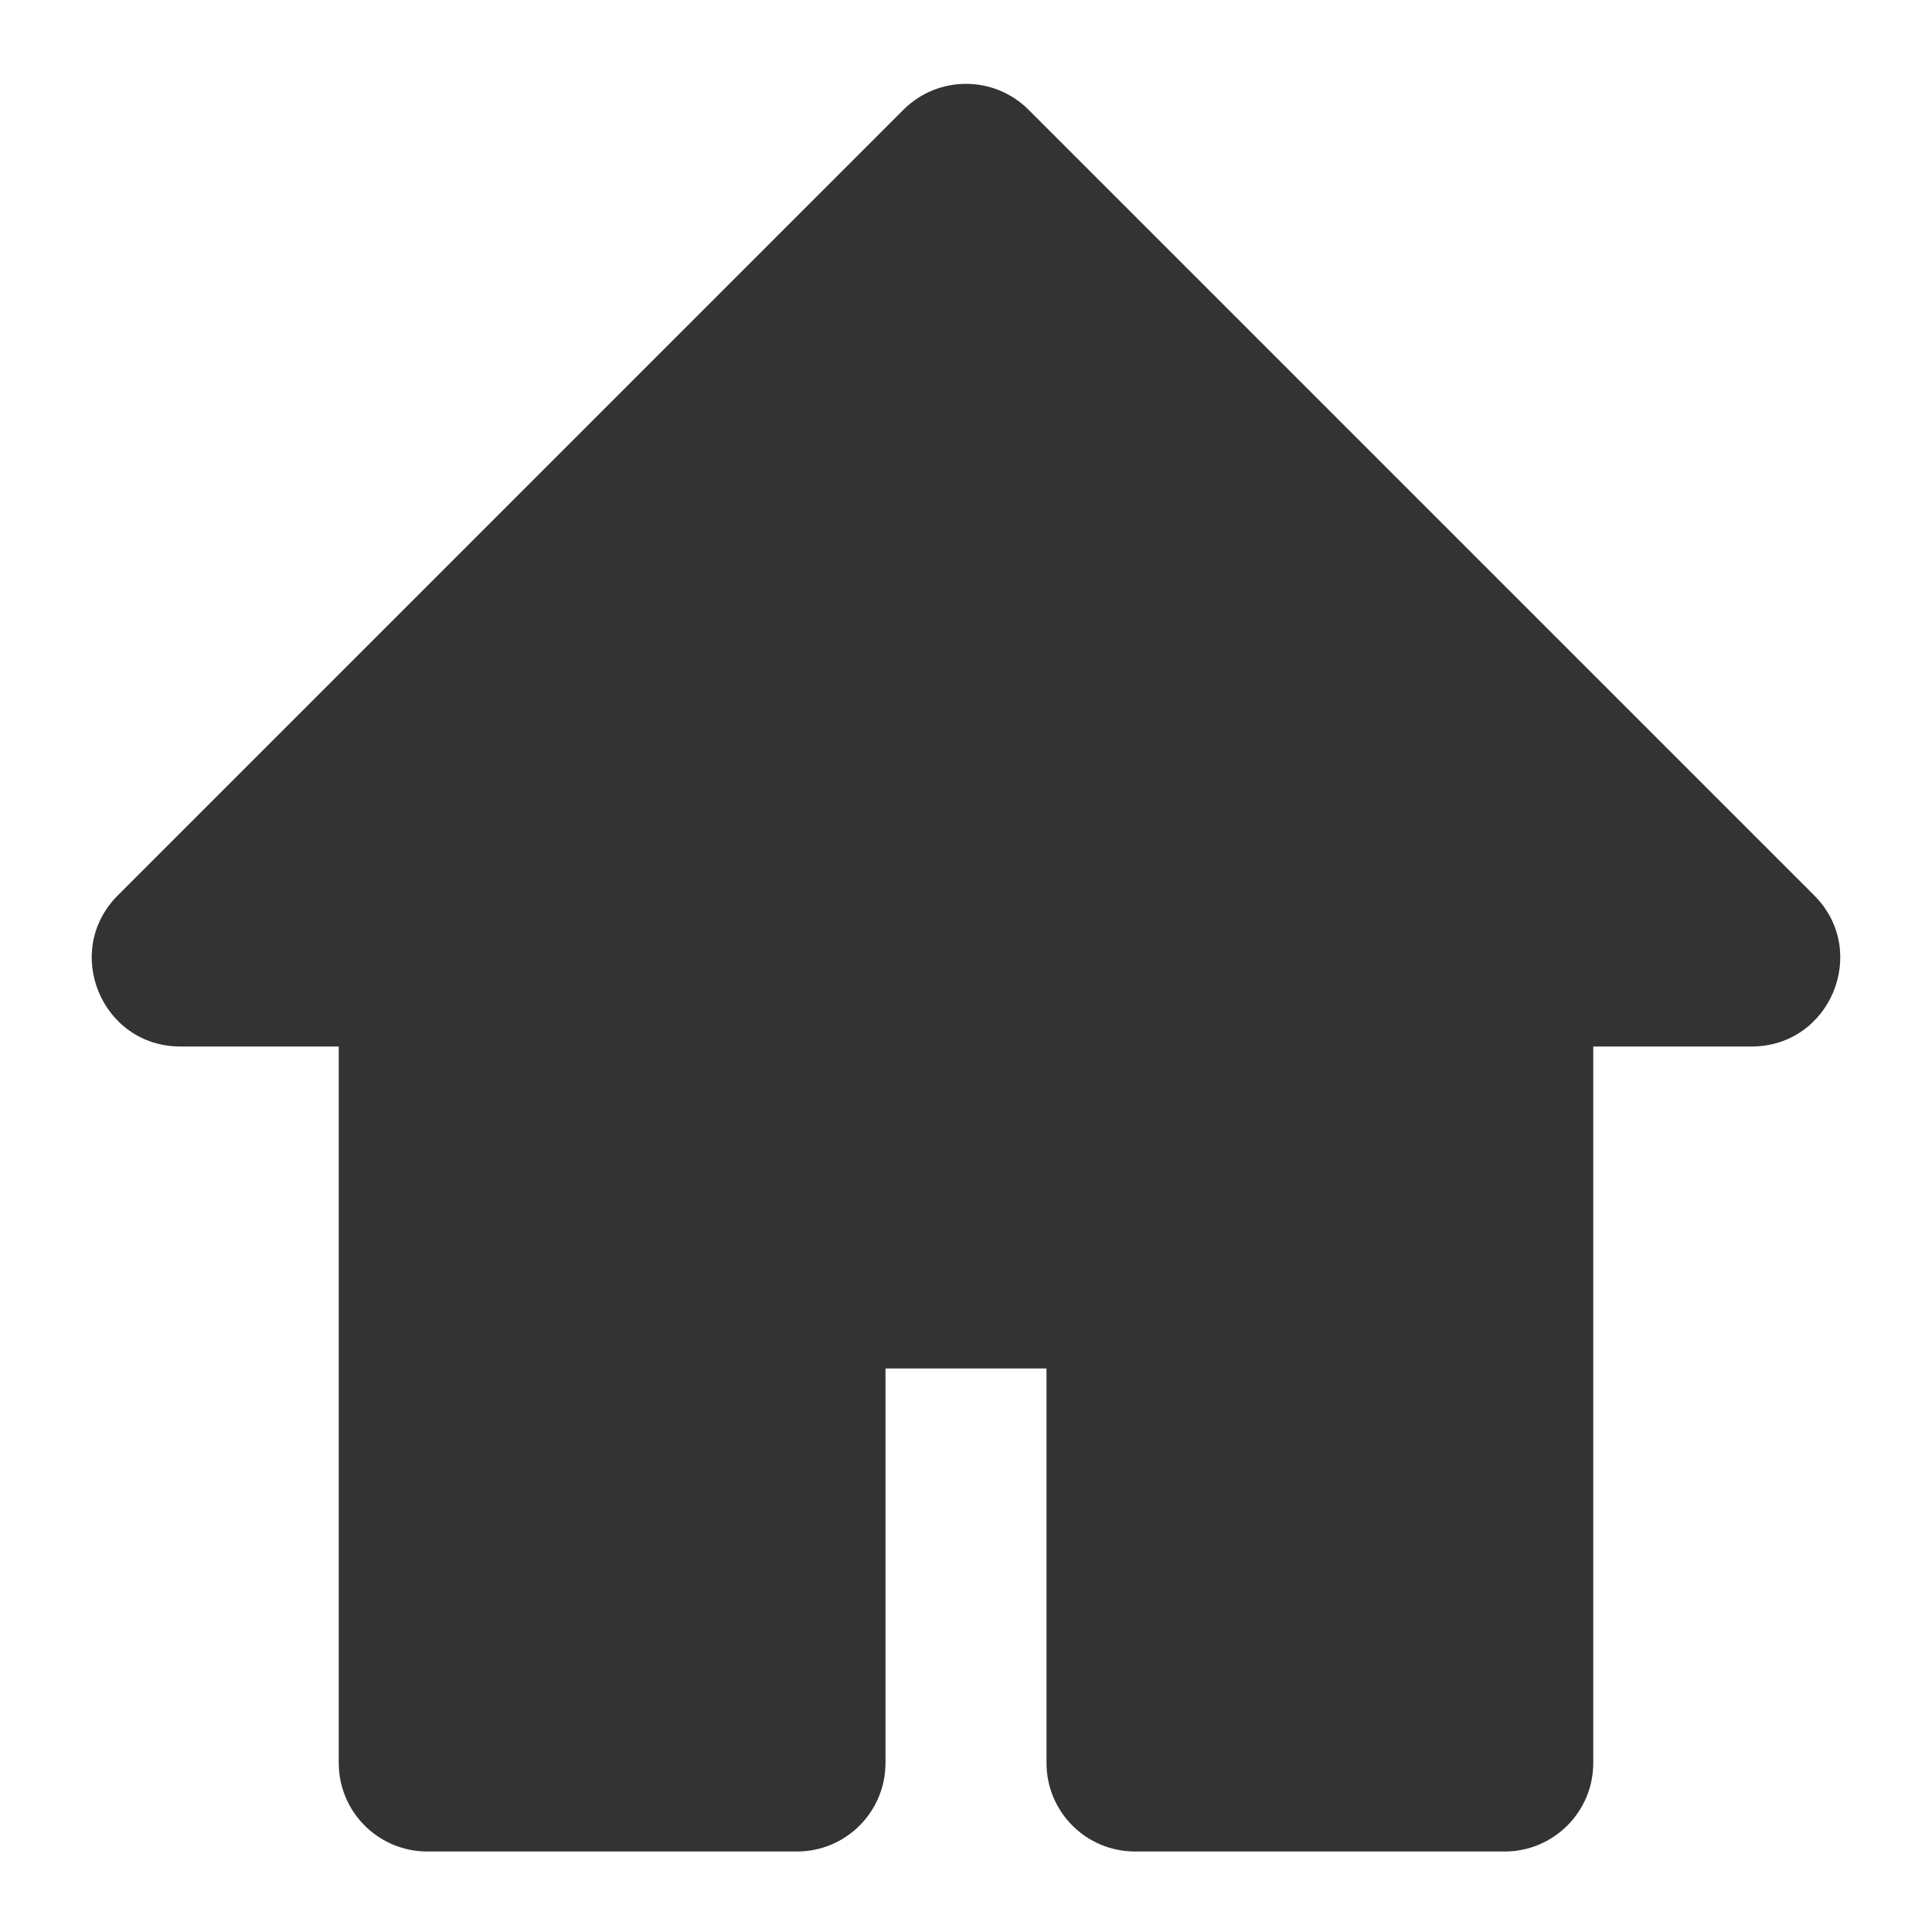
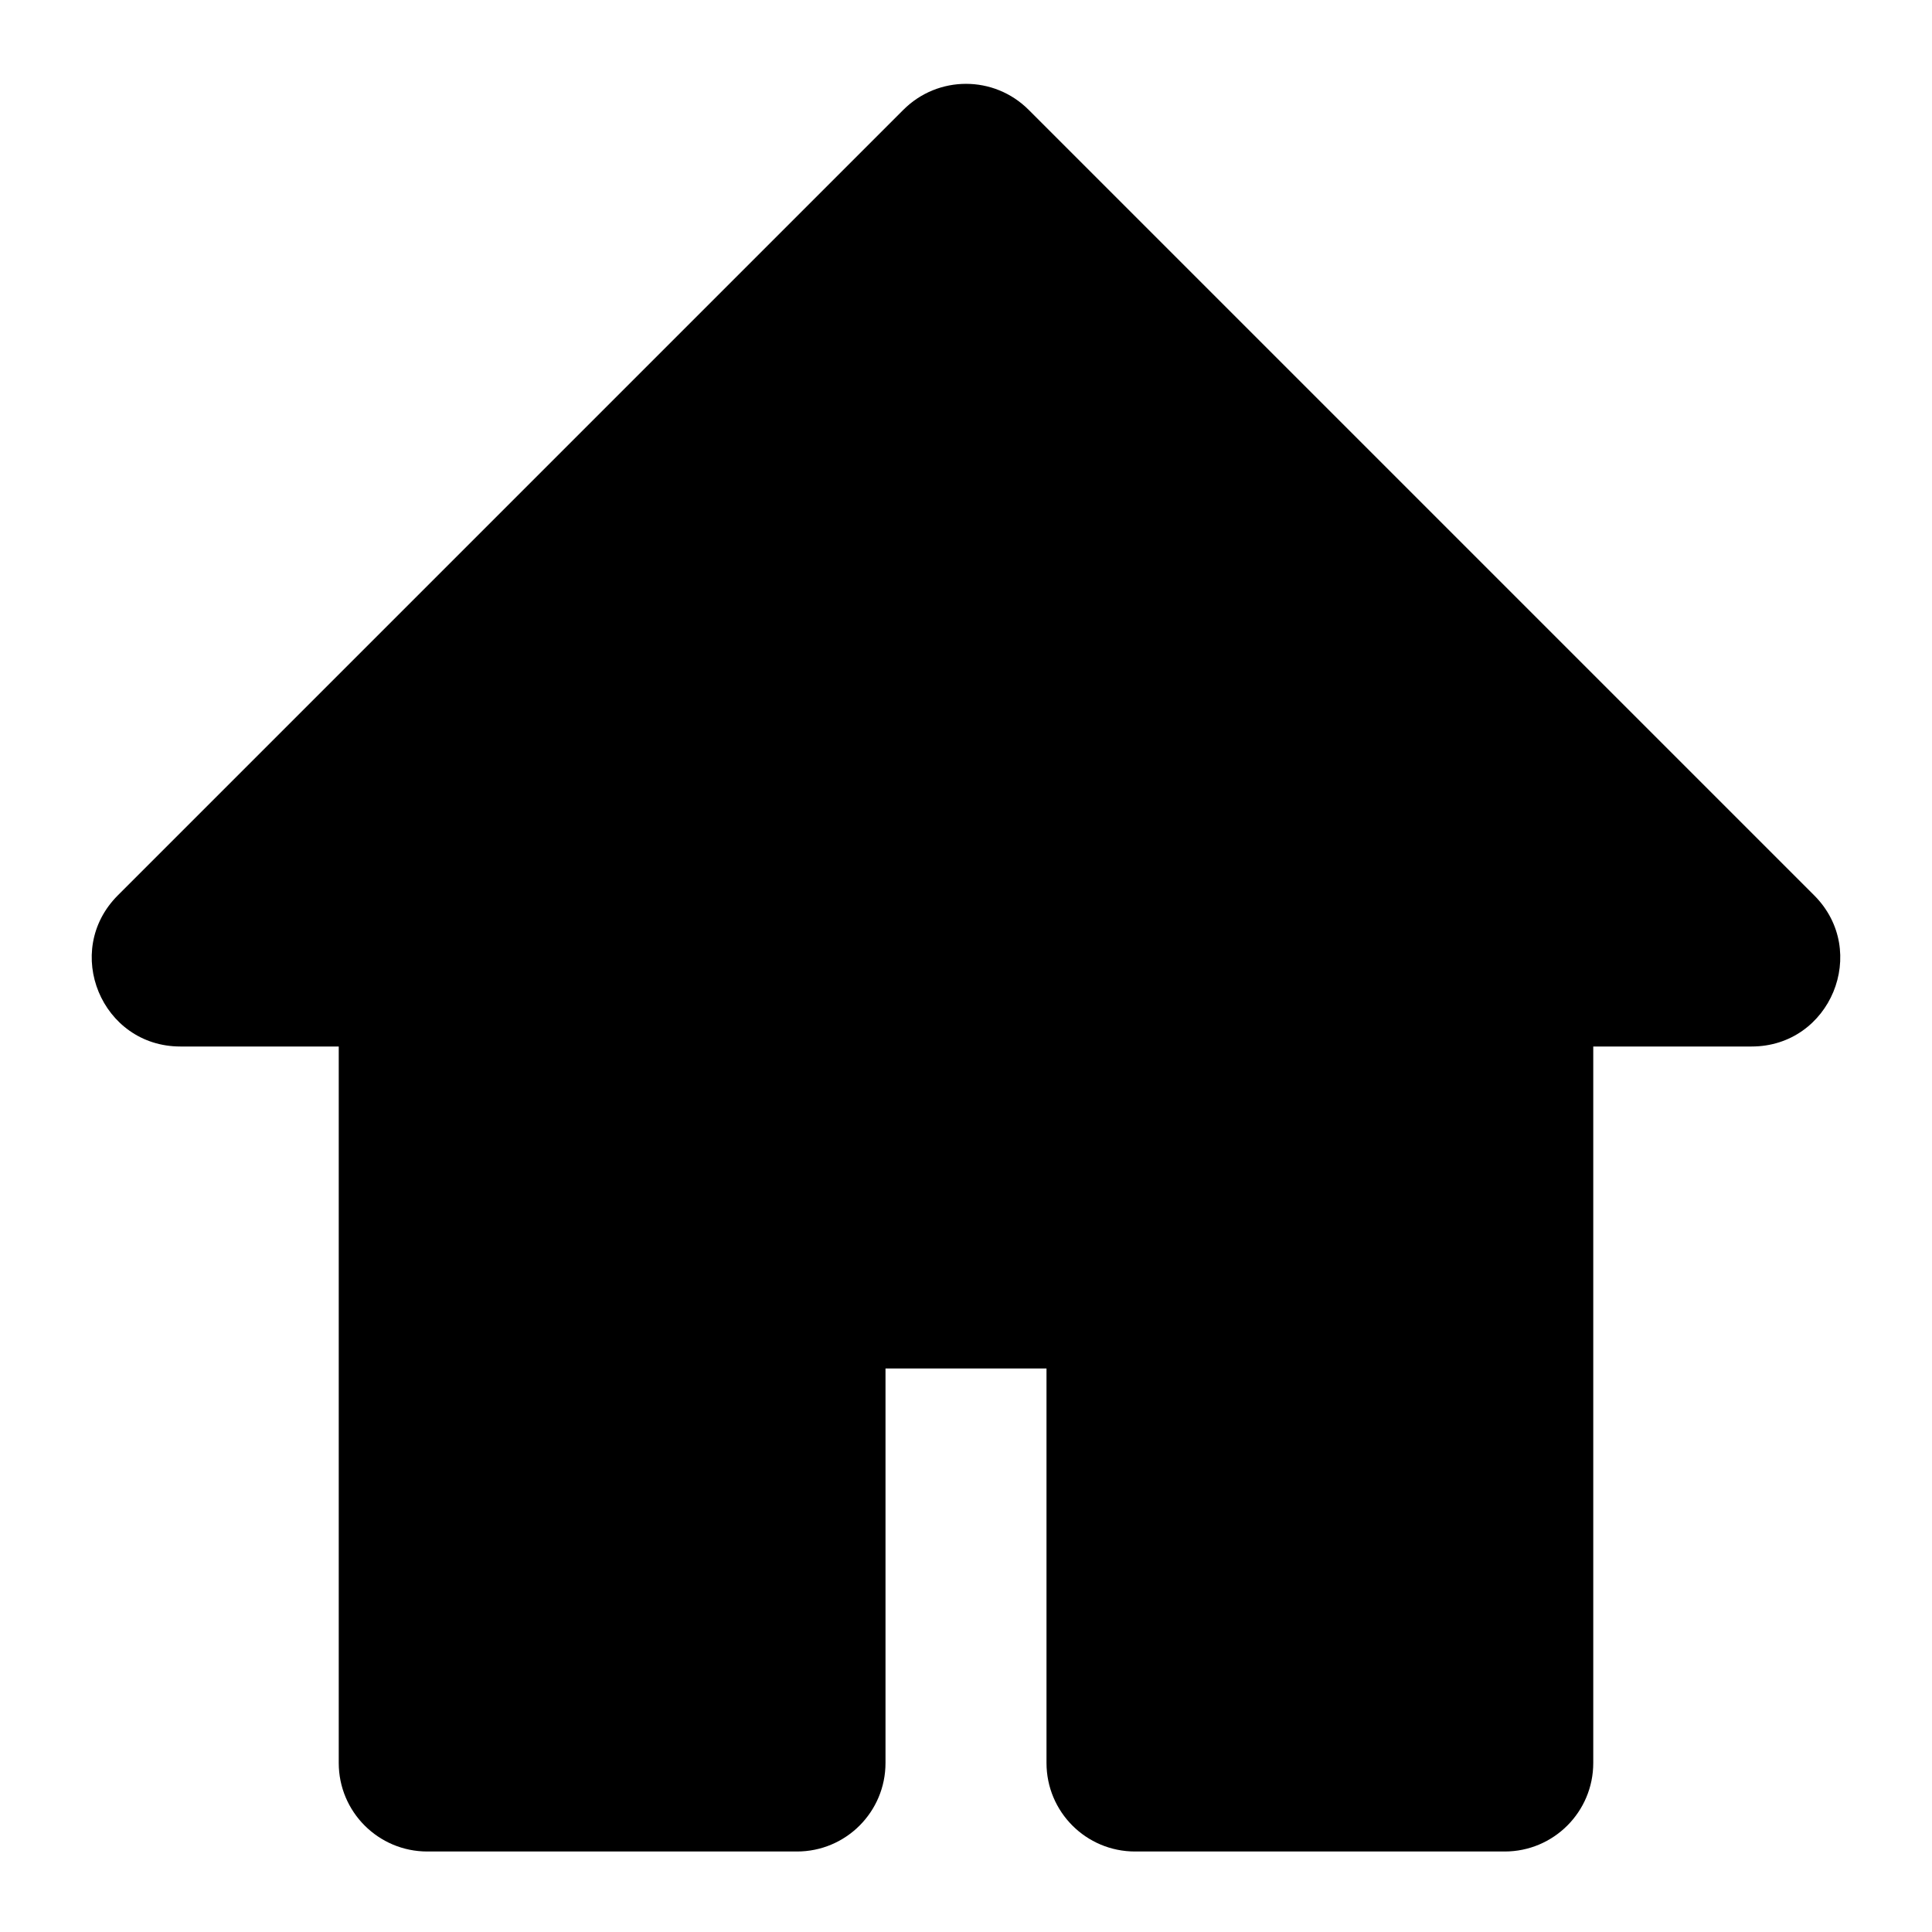
<svg xmlns="http://www.w3.org/2000/svg" width="24" height="24" viewBox="0 0 24 24" fill="none">
-   <path d="M11.222 1.364C11.652 0.934 12.348 0.934 12.778 1.364L22.536 11.122C23.229 11.815 22.739 13 21.759 13H19.792V21.9C19.792 22.508 19.299 23 18.692 23H14.1C13.492 23 13 22.508 13 21.9V17H11V21.9C11 22.508 10.508 23 9.9 23H5.308C4.701 23 4.208 22.508 4.208 21.9V13H2.241C1.261 13 0.771 11.815 1.464 11.122L11.222 1.364Z" fill="#333333" />
+   <path d="M11.222 1.364C11.652 0.934 12.348 0.934 12.778 1.364L22.536 11.122C23.229 11.815 22.739 13 21.759 13H19.792V21.9C19.792 22.508 19.299 23 18.692 23H14.1C13.492 23 13 22.508 13 21.9V17H11V21.9C11 22.508 10.508 23 9.9 23H5.308C4.701 23 4.208 22.508 4.208 21.9V13H2.241C1.261 13 0.771 11.815 1.464 11.122L11.222 1.364Z" fill="currentColor" />
</svg>
